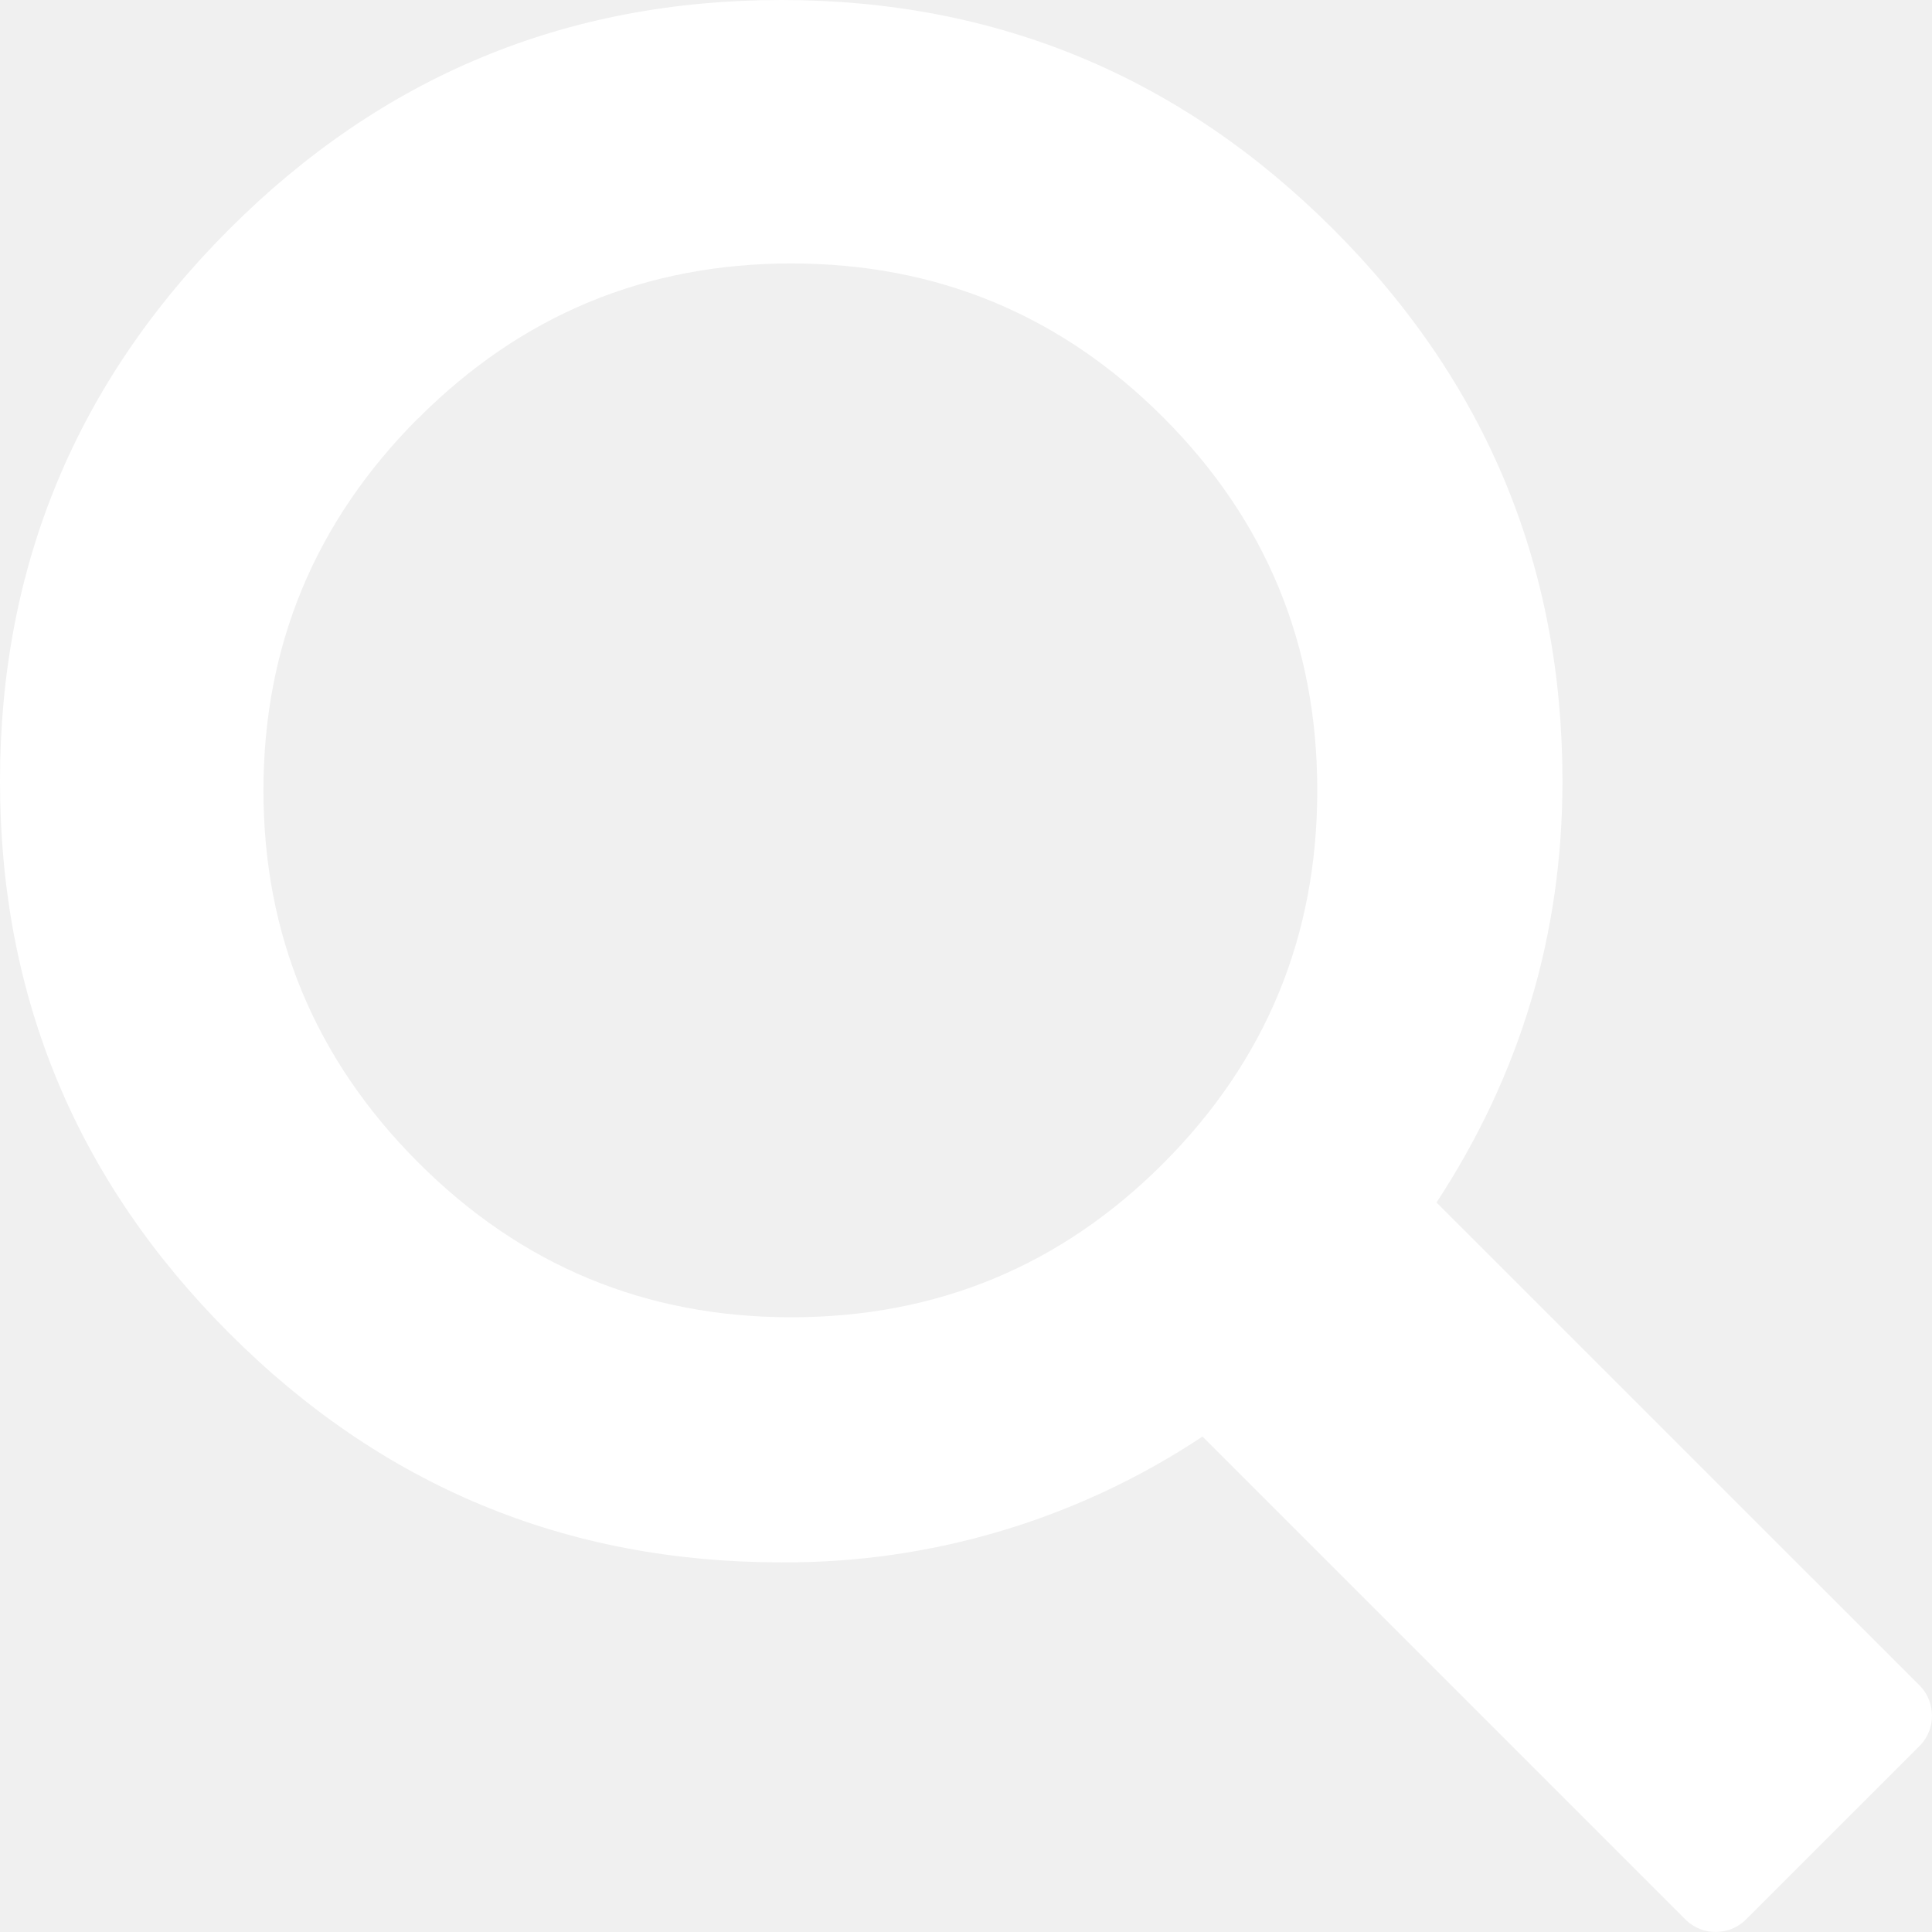
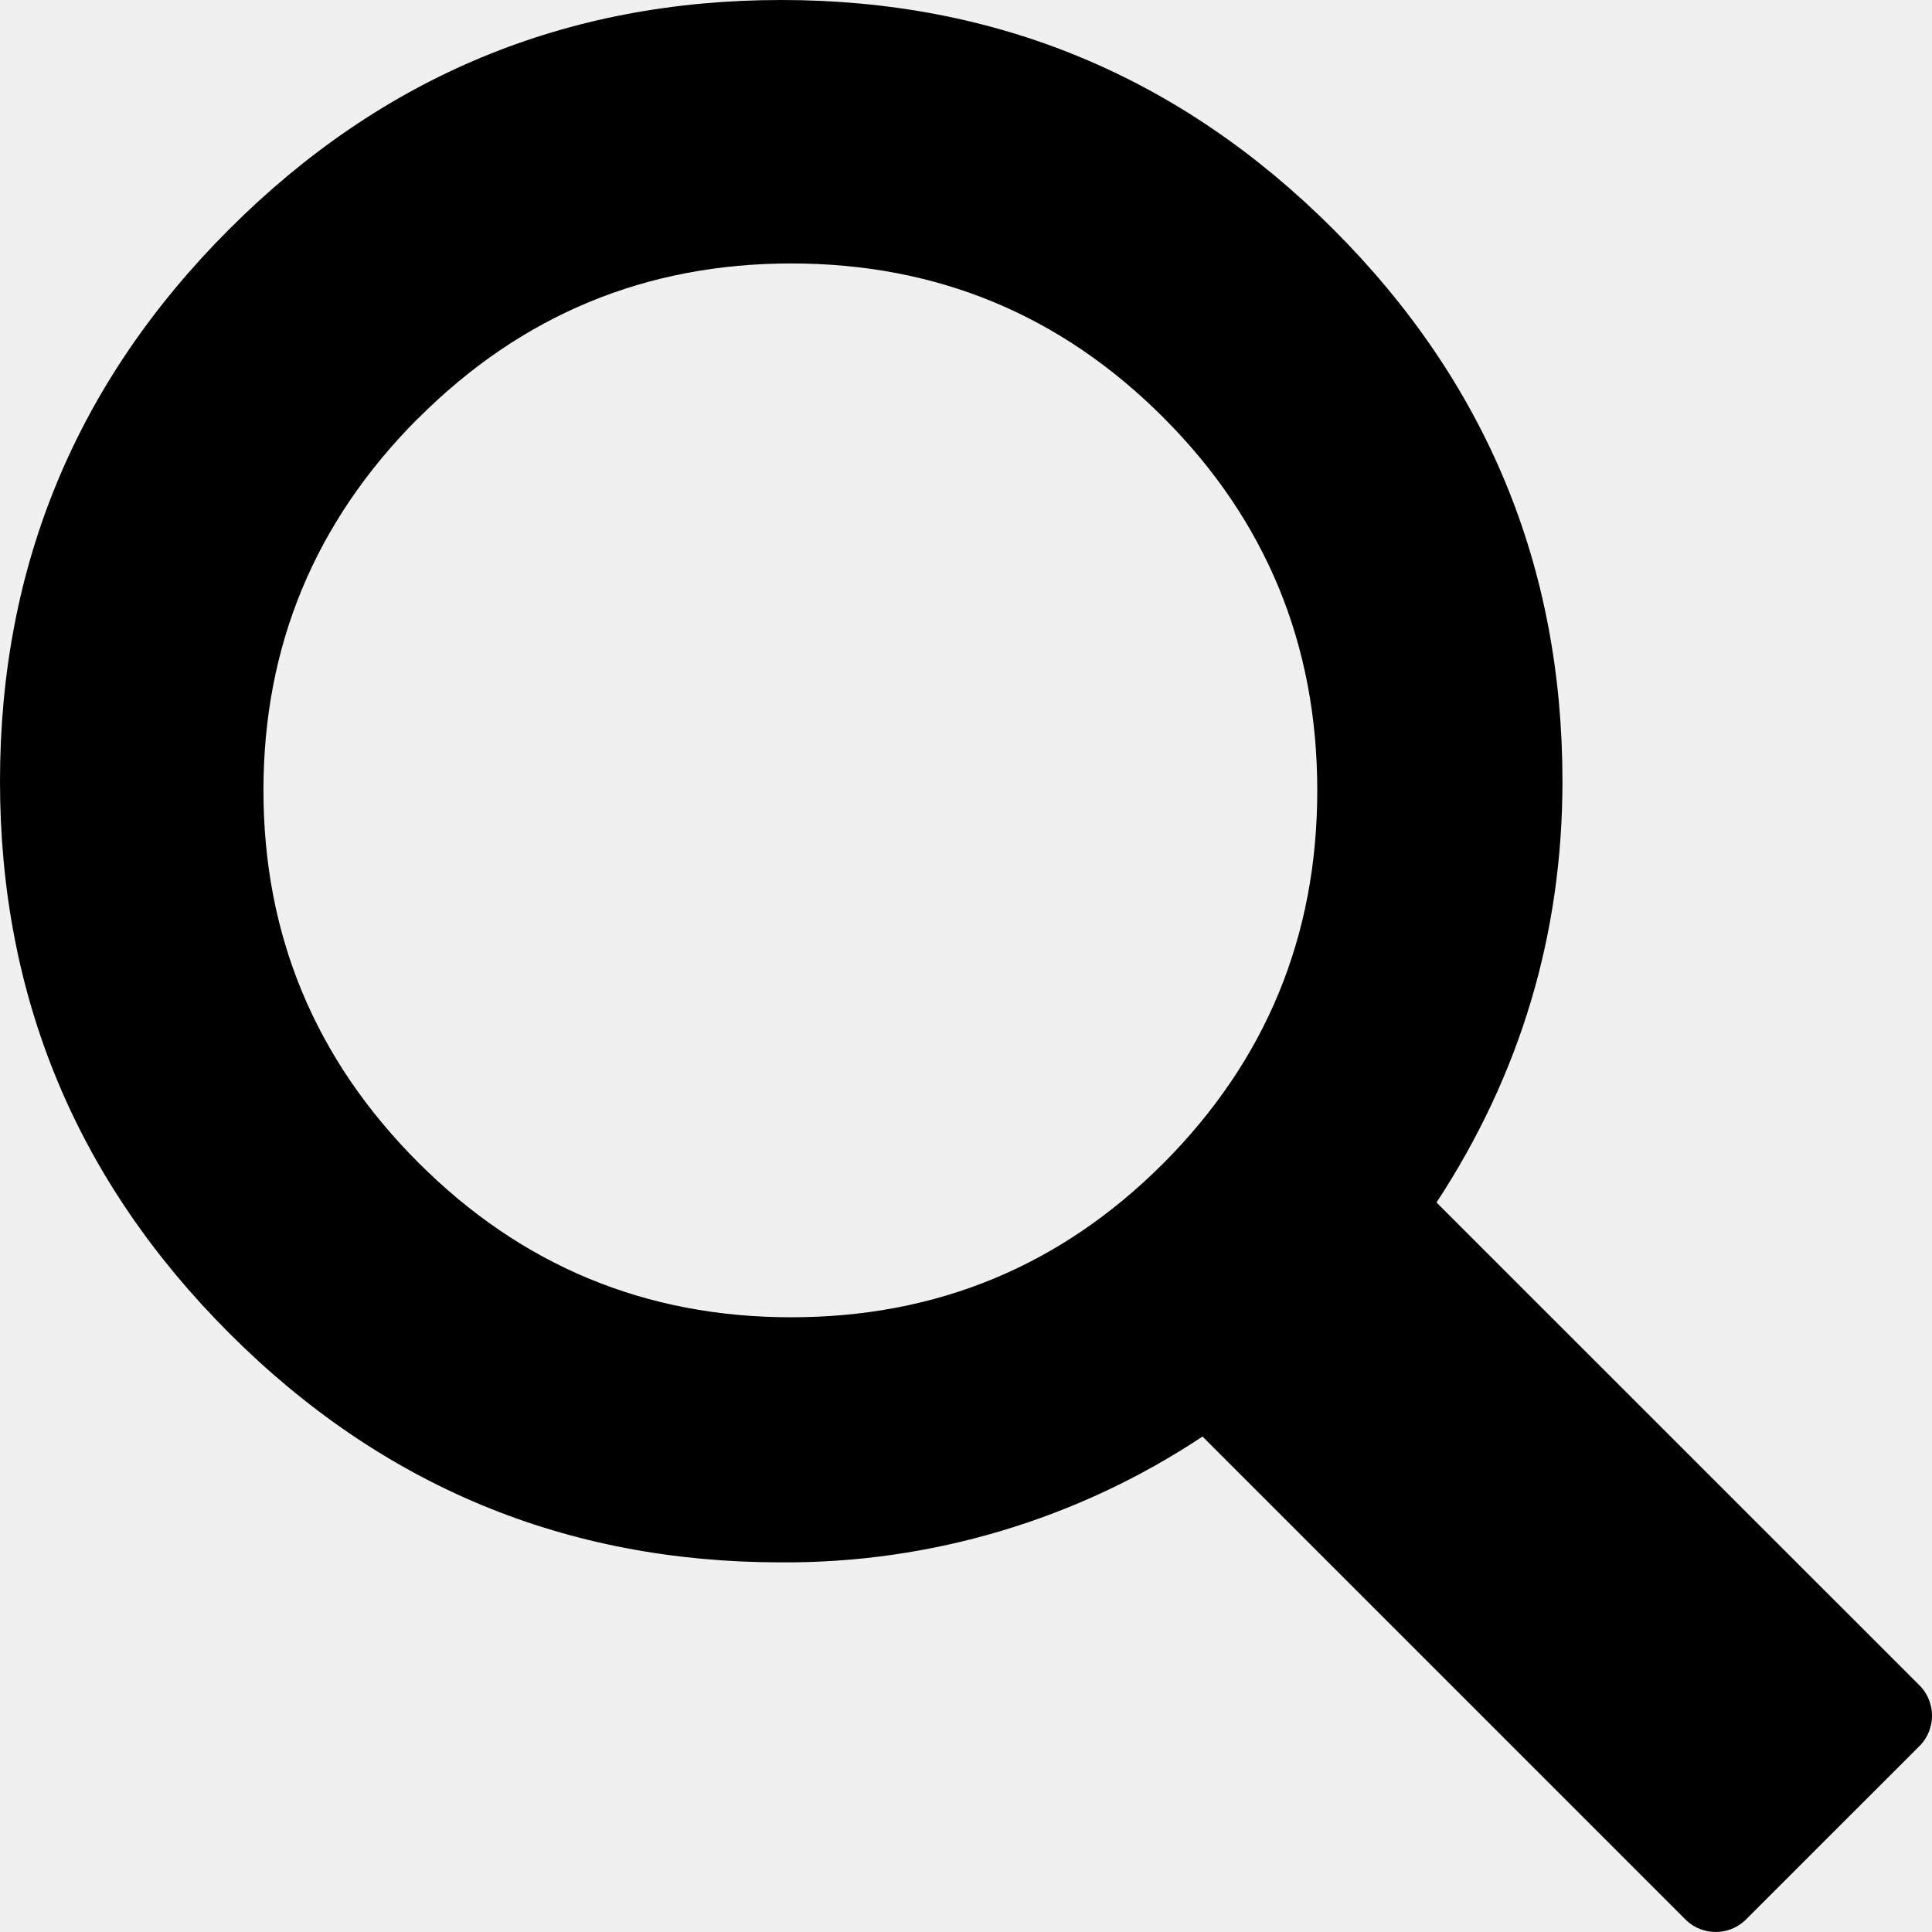
<svg xmlns="http://www.w3.org/2000/svg" width="22" height="22" viewBox="0 0 22 22">
-   <path d="M16.358 13.693l5.514 5.513a.492.492 0 0 1 0 .662l-2.004 2.003a.49.49 0 0 1-.662 0l-5.513-5.513a8.572 8.572 0 0 1-4.797 1.433c-2.452 0-4.547-.87-6.286-2.61C.87 13.441 0 11.346 0 8.896 0 6.445.87 4.35 2.61 2.61 4.35.87 6.444 0 8.896 0c2.45 0 4.545.87 6.286 2.61 1.74 1.74 2.61 3.835 2.61 6.286 0 1.74-.478 3.338-1.434 4.797 0 0 .956-1.459 0 0zM4.761 4.763C3.587 5.94 3 7.353 3 9c0 1.648.587 3.06 1.761 4.236C5.935 14.412 7.351 15 9.009 15c1.658 0 3.071-.584 4.24-1.755C14.415 12.075 15 10.661 15 9c0-1.66-.584-3.076-1.752-4.245C12.08 3.585 10.668 3 9.01 3c-1.658 0-3.074.588-4.248 1.764z" fill="#FFF" fill-rule="evenodd" />
+   <path d="M16.358 13.693l5.514 5.513a.492.492 0 0 1 0 .662l-2.004 2.003a.49.49 0 0 1-.662 0l-5.513-5.513a8.572 8.572 0 0 1-4.797 1.433c-2.452 0-4.547-.87-6.286-2.61C.87 13.441 0 11.346 0 8.896 0 6.445.87 4.35 2.61 2.61 4.35.87 6.444 0 8.896 0c2.45 0 4.545.87 6.286 2.61 1.74 1.74 2.61 3.835 2.61 6.286 0 1.74-.478 3.338-1.434 4.797 0 0 .956-1.459 0 0zM4.761 4.763C3.587 5.94 3 7.353 3 9c0 1.648.587 3.06 1.761 4.236C5.935 14.412 7.351 15 9.009 15c1.658 0 3.071-.584 4.24-1.755C14.415 12.075 15 10.661 15 9c0-1.66-.584-3.076-1.752-4.245C12.08 3.585 10.668 3 9.01 3c-1.658 0-3.074.588-4.248 1.764z" fill="#FFFFFFer" fill-rule="evenodd" />
</svg>
